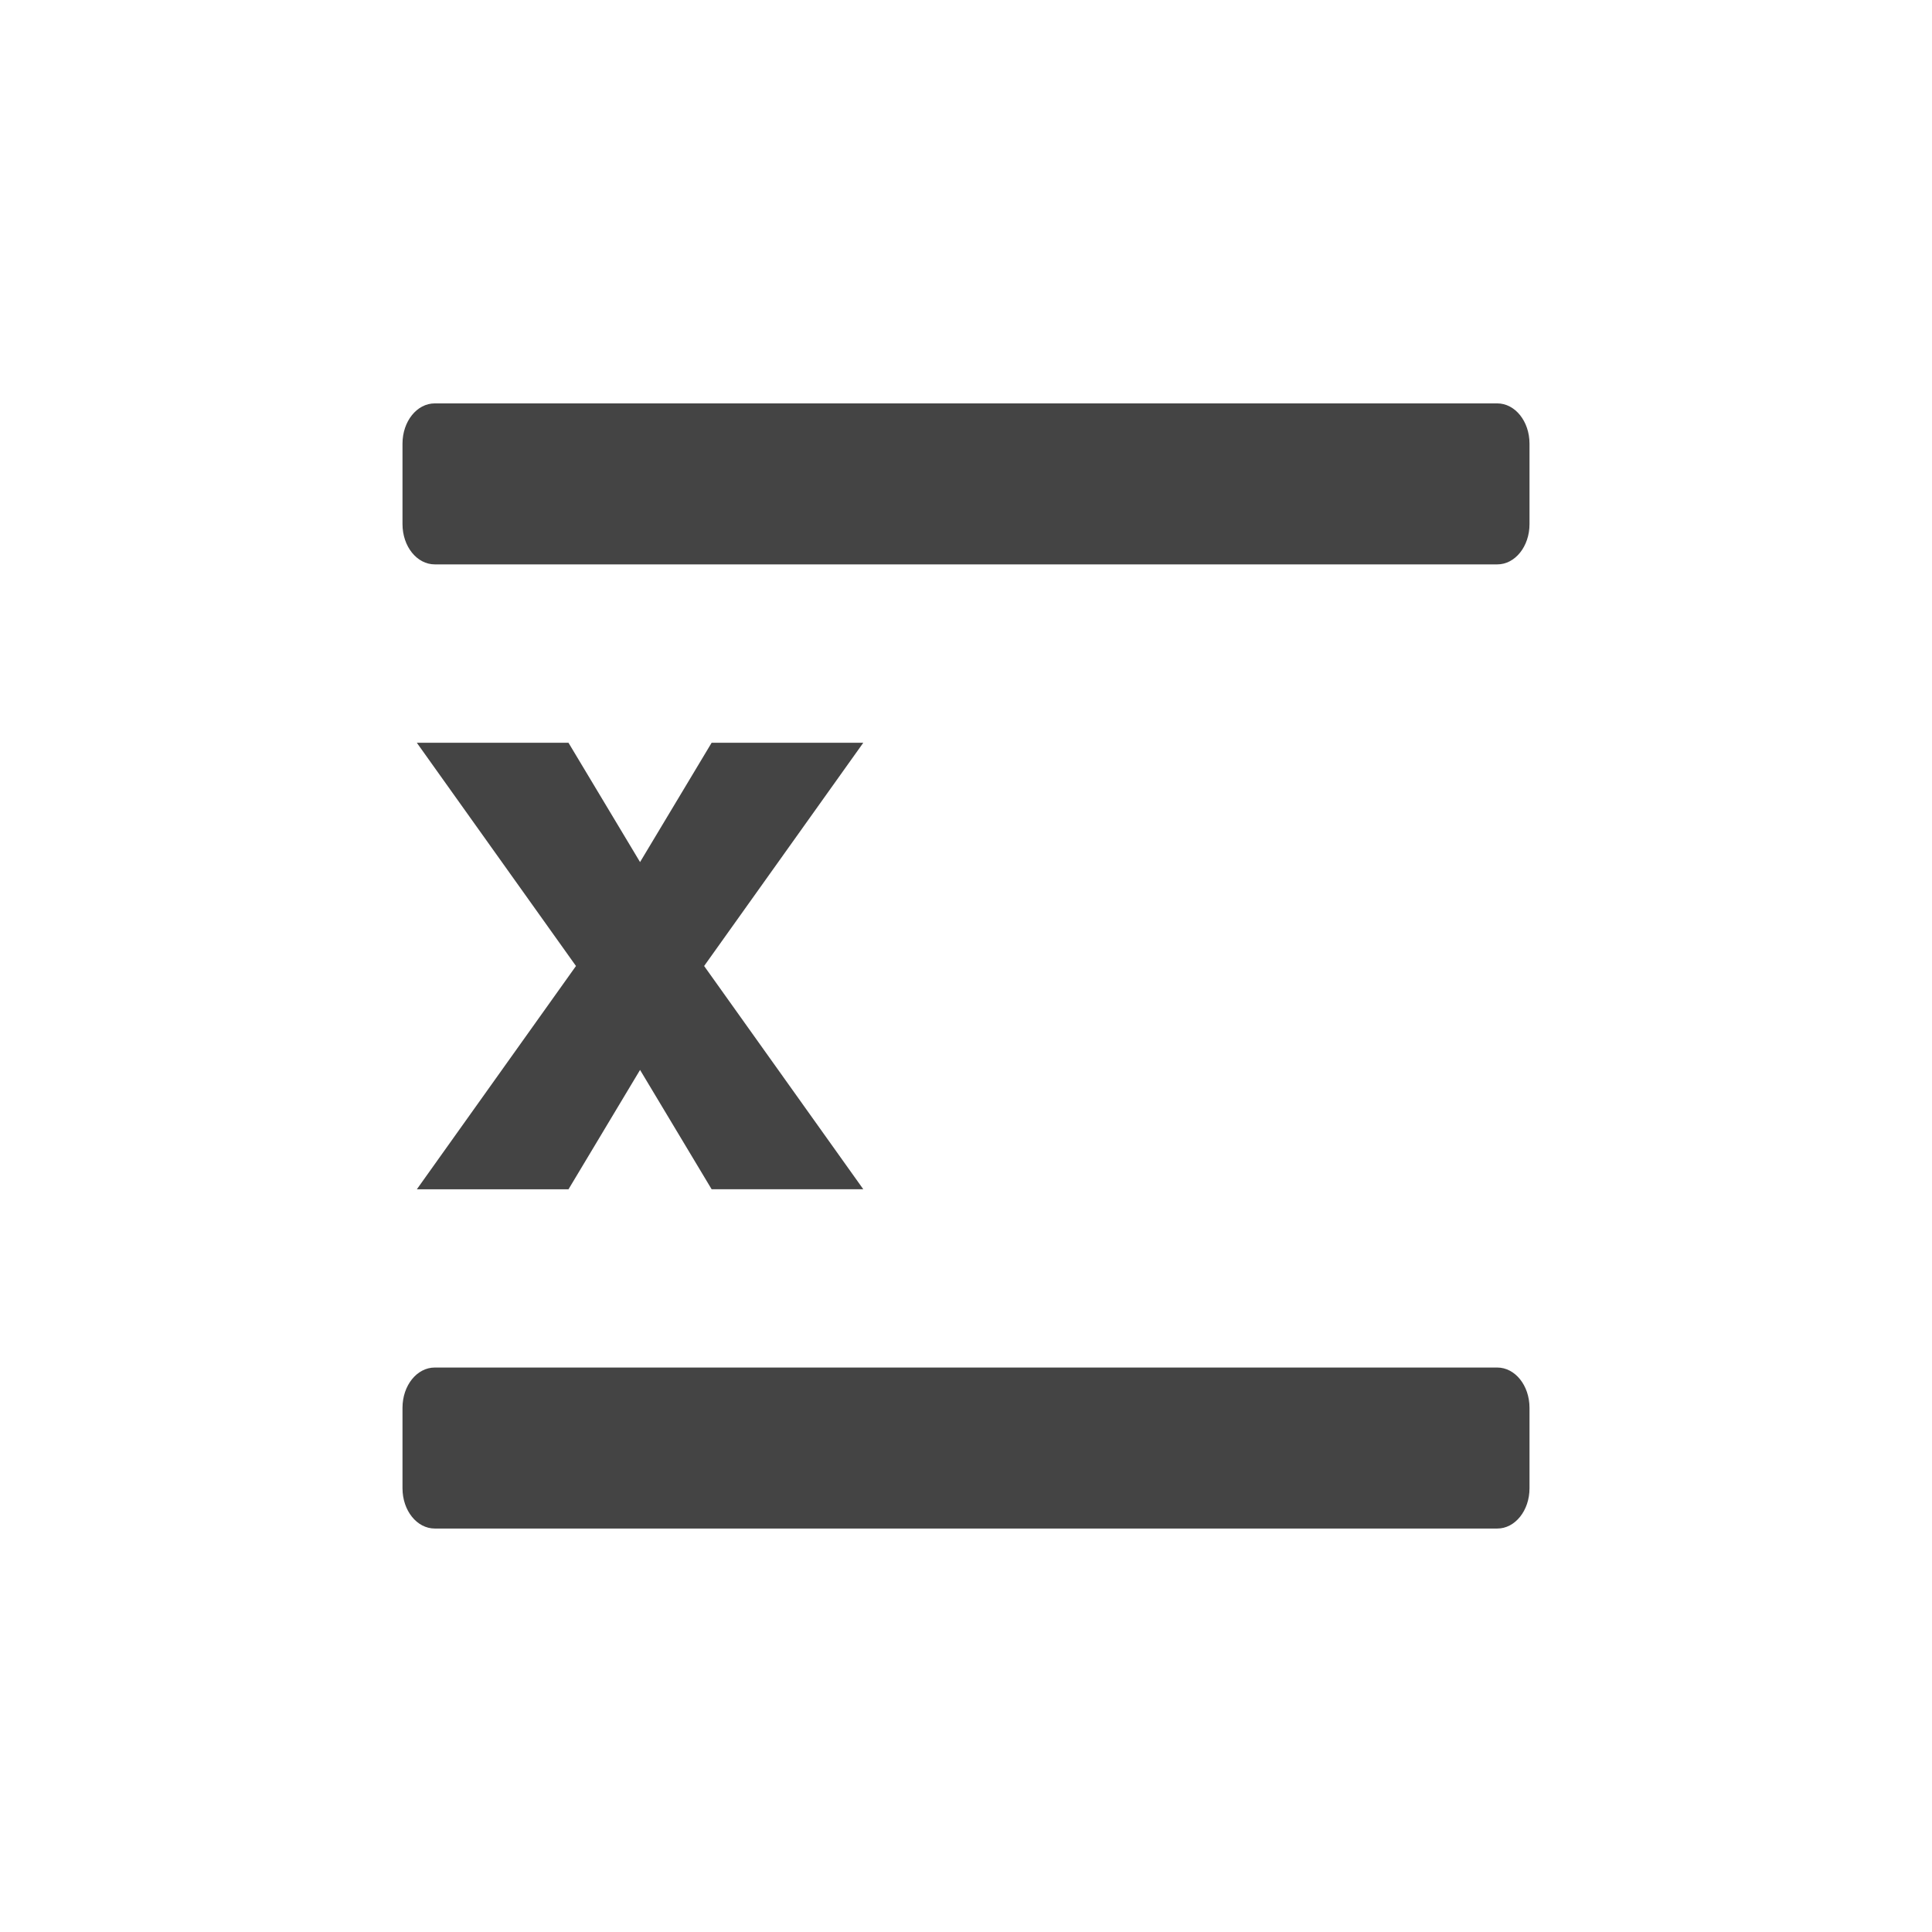
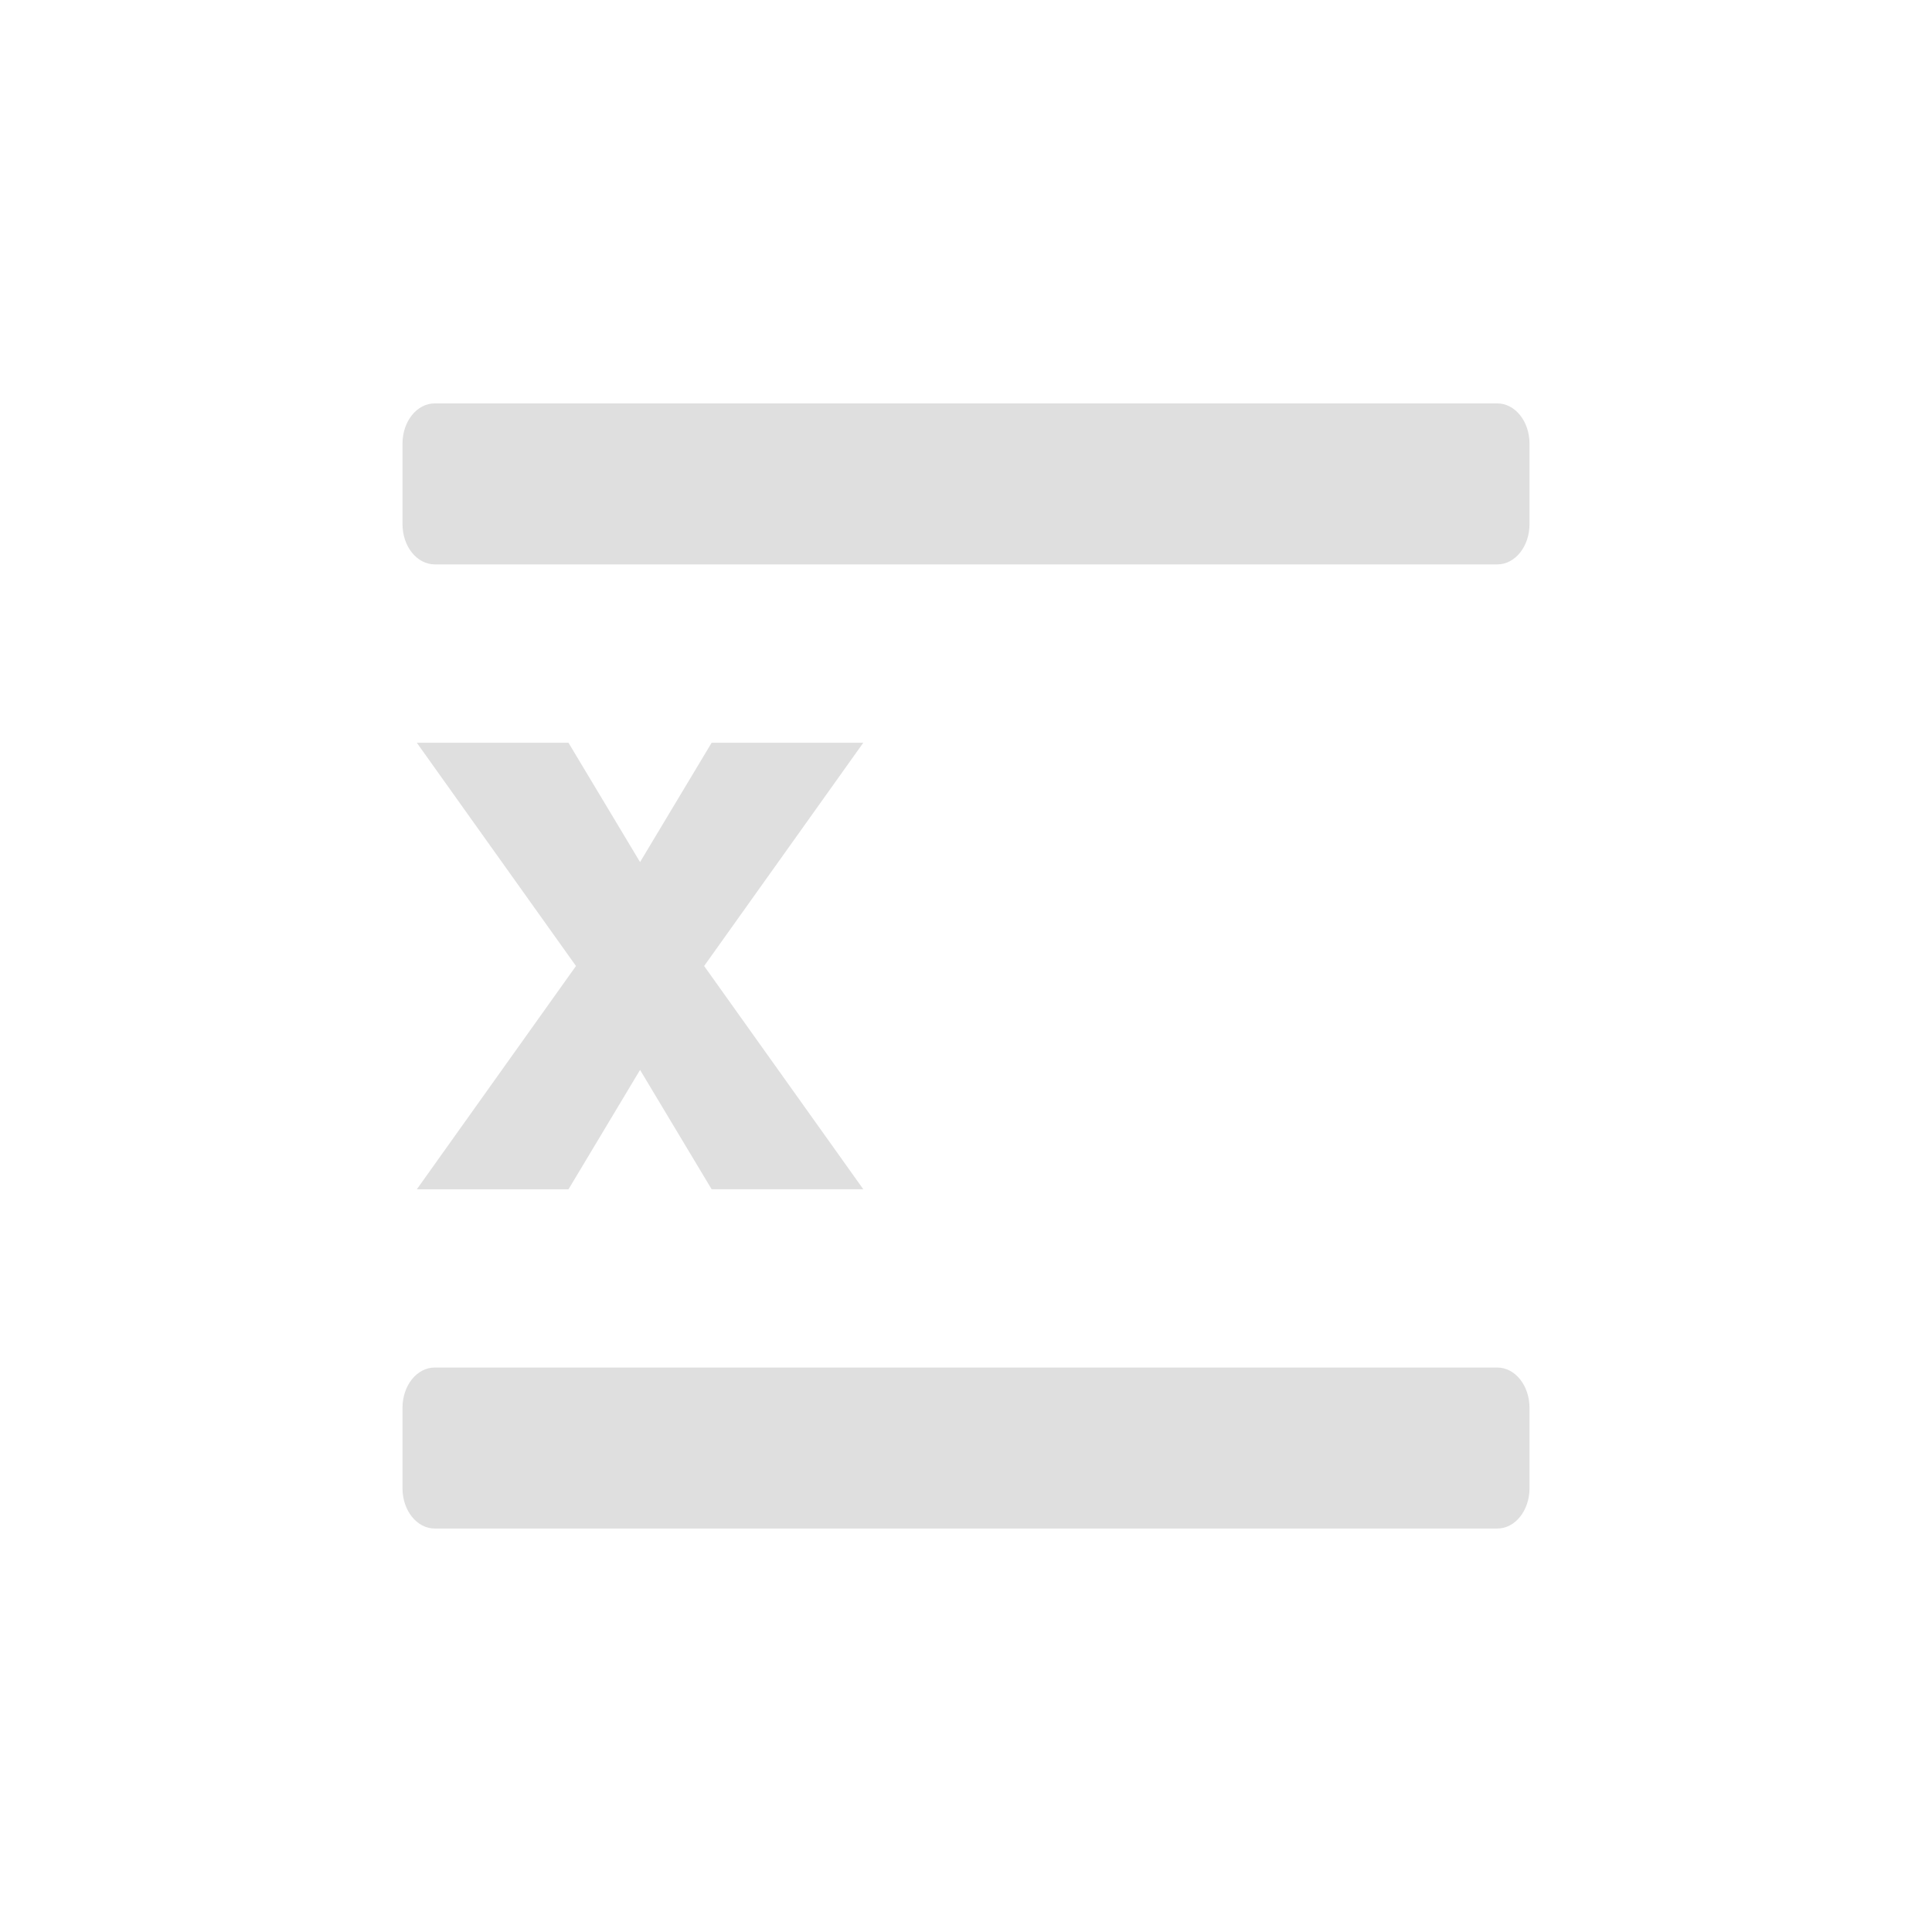
<svg xmlns="http://www.w3.org/2000/svg" width="24" height="24" version="1.1" id="svg1">
  <defs id="defs1" />
-   <path id="text2" style="font-weight:800;font-size:10.667px;line-height:1.25;font-family:'Iosevka Nerd Font Mono';-inkscape-font-specification:'Iosevka Nerd Font Mono, Ultra-Bold';text-align:center;text-anchor:middle;fill:#444444;stroke-width:1.115;fill-opacity:1" d="M 5.178,14.774 7.155,12 5.178,9.227 H 7.062 L 7.951,10.709 8.84,9.227 h 1.884 l -1.977,2.773 1.977,2.773 H 8.84 L 7.951,13.291 7.062,14.774 Z M 18.599,5.011 c 0.222,0 0.401,0.223 0.401,0.5 v 1 c 4.45e-4,0.276 -0.179,0.501 -0.401,0.5 H 5.401 c -0.222,0 -0.401,-0.223 -0.401,-0.5 V 5.511 c 0,-0.277 0.179,-0.5 0.401,-0.5 z m 0,11.977 c 0.222,0 0.401,0.223 0.401,0.5 v 1 c 4.45e-4,0.276 -0.179,0.501 -0.401,0.5 H 5.401 c -0.222,0 -0.401,-0.223 -0.401,-0.5 v -1 c 0,-0.277 0.179,-0.5 0.401,-0.5 z" />
+   <path id="text2" style="font-weight:800;font-size:10.667px;line-height:1.25;font-family:'Iosevka Nerd Font Mono';-inkscape-font-specification:'Iosevka Nerd Font Mono, Ultra-Bold';text-align:center;text-anchor:middle;fill:#dfdfdf;stroke-width:1.115" d="M 5.178,14.774 7.155,12 5.178,9.227 H 7.062 L 7.951,10.709 8.84,9.227 h 1.884 l -1.977,2.773 1.977,2.773 H 8.84 L 7.951,13.291 7.062,14.774 Z M 18.599,5.011 c 0.222,0 0.401,0.223 0.401,0.5 v 1 c 4.45e-4,0.276 -0.179,0.501 -0.401,0.5 H 5.401 c -0.222,0 -0.401,-0.223 -0.401,-0.5 V 5.511 c 0,-0.277 0.179,-0.5 0.401,-0.5 z m 0,11.977 c 0.222,0 0.401,0.223 0.401,0.5 v 1 c 4.45e-4,0.276 -0.179,0.501 -0.401,0.5 H 5.401 c -0.222,0 -0.401,-0.223 -0.401,-0.5 v -1 c 0,-0.277 0.179,-0.5 0.401,-0.5 z" />
</svg>
